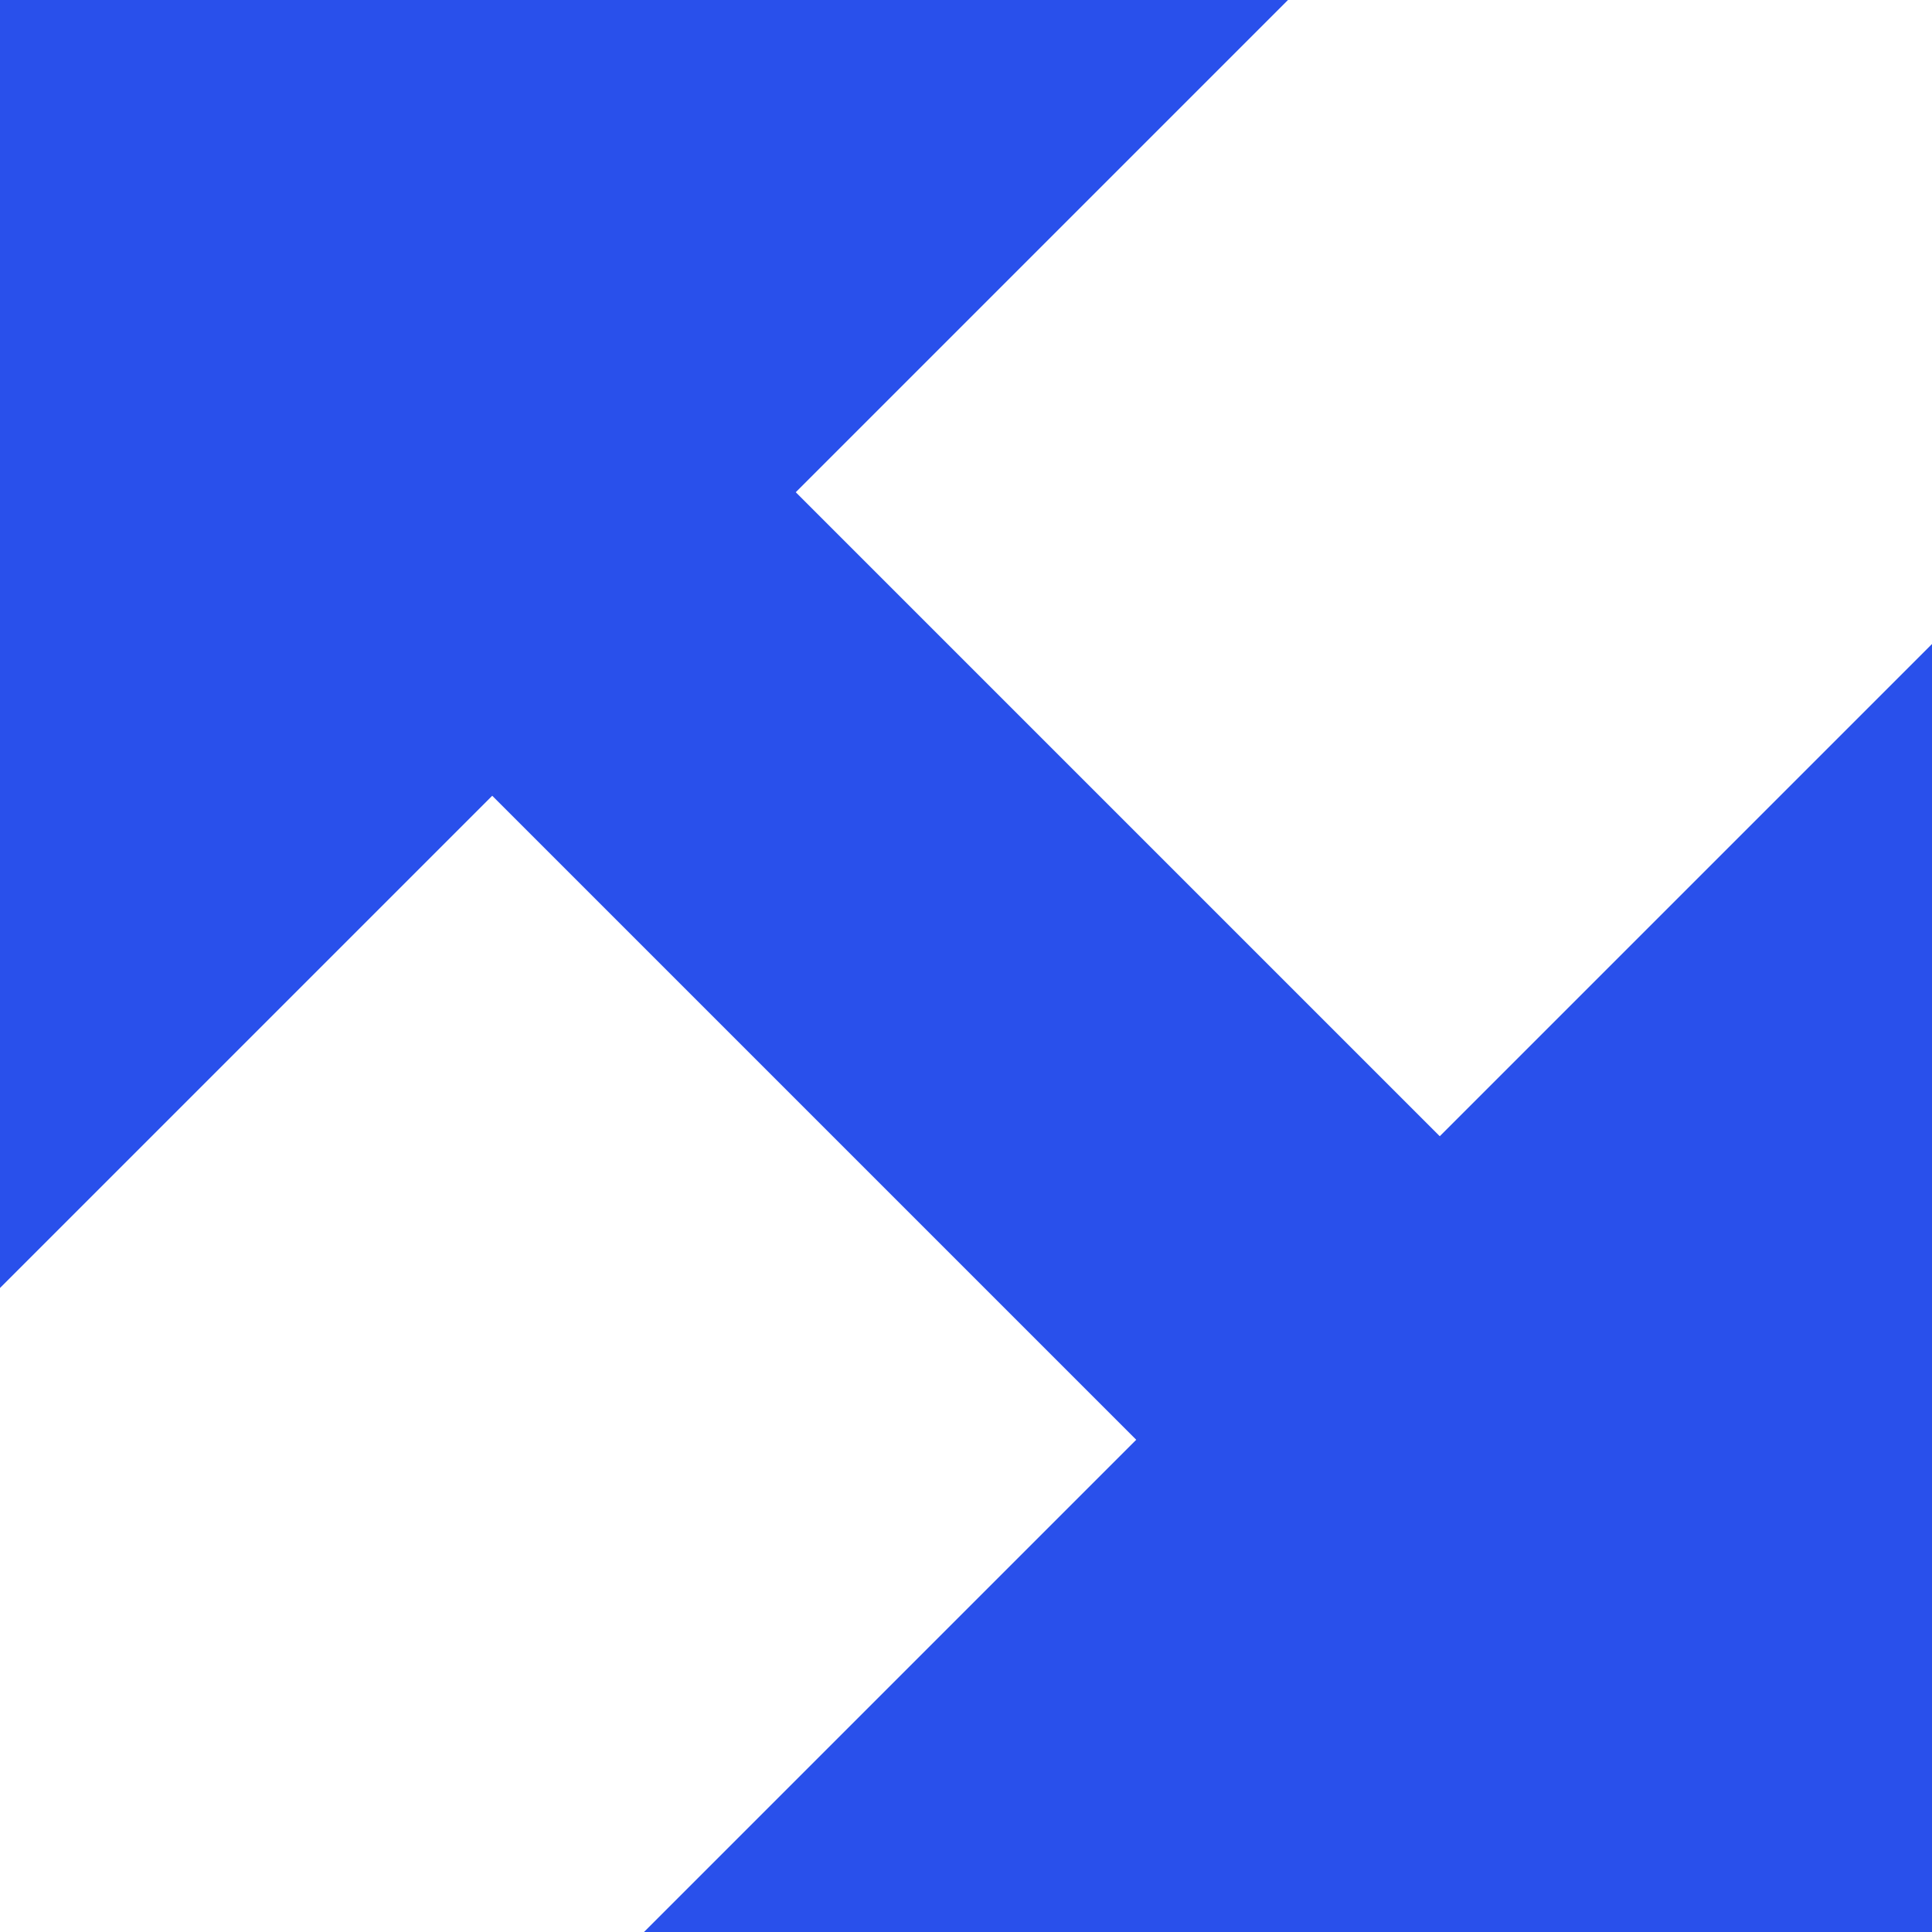
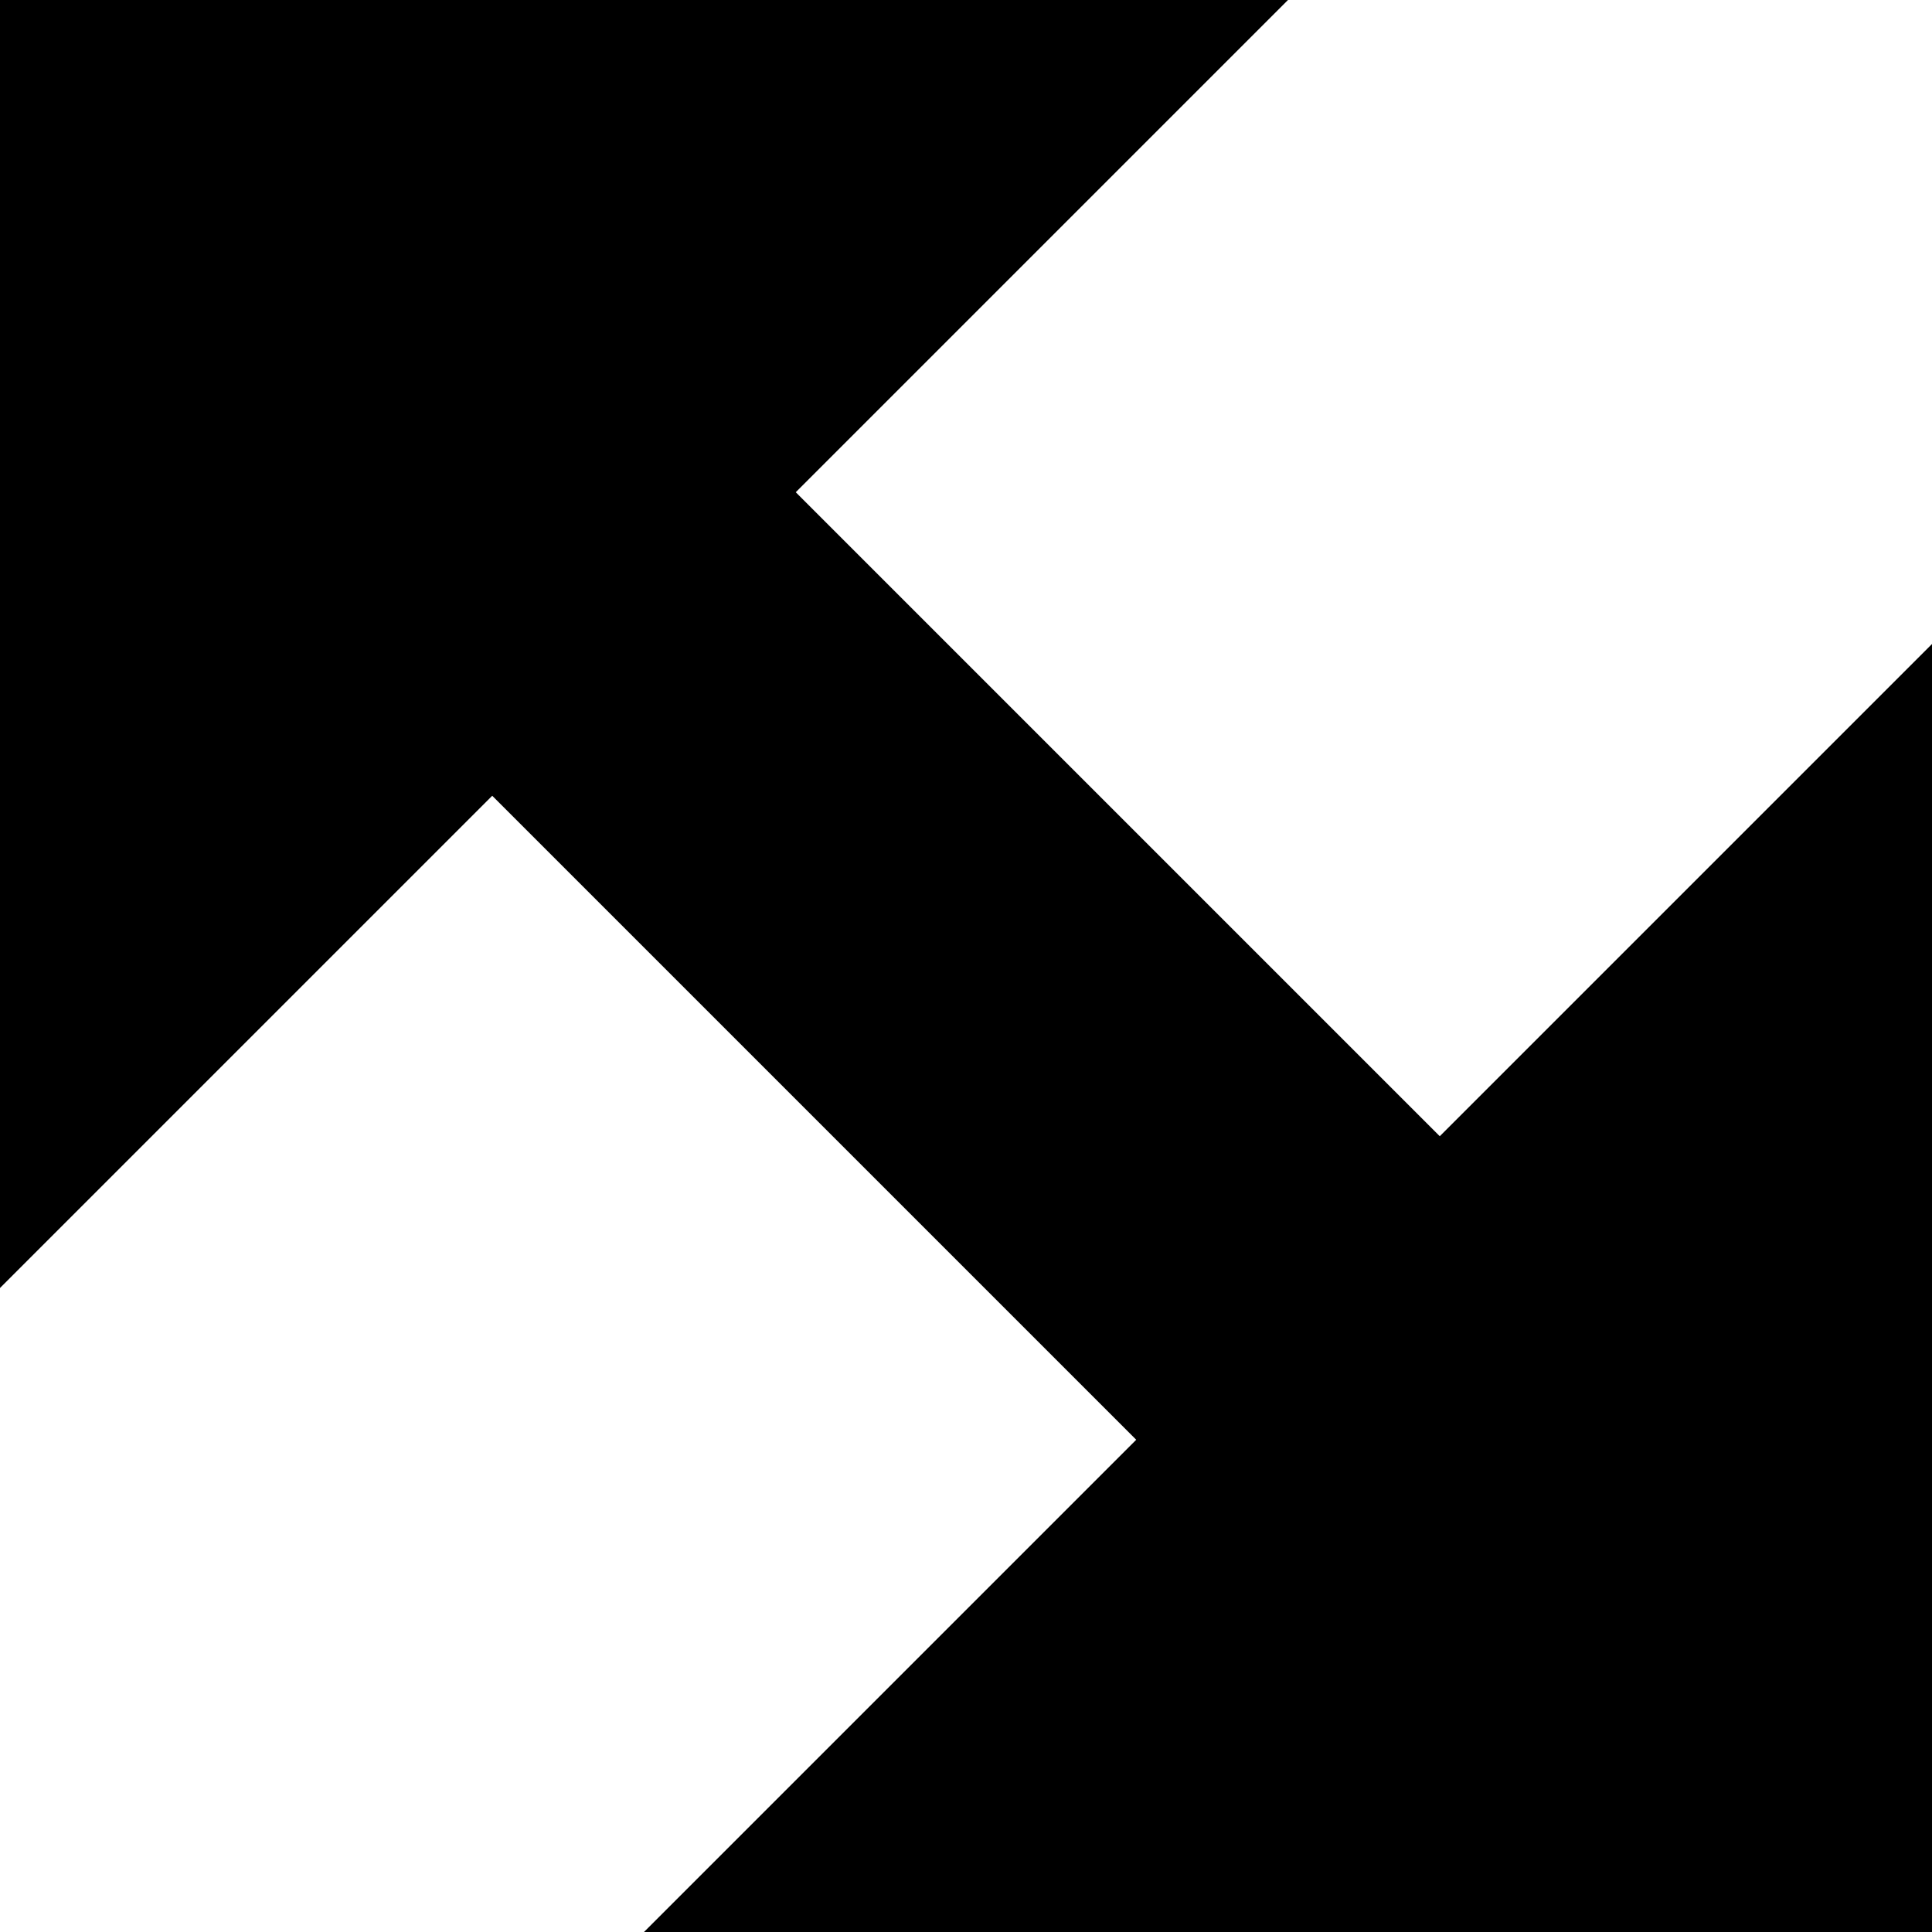
- <svg xmlns="http://www.w3.org/2000/svg" width="18" height="18" viewBox="0 0 18 18" fill="none">
-   <path fill-rule="evenodd" clip-rule="evenodd" d="M0 0H12L7.414 4.586L13.414 10.586L18 6L18 18L6 18L10.586 13.414L4.586 7.414L0 12V0Z" fill="#2950EB" />
+ <svg xmlns="http://www.w3.org/2000/svg" width="18" height="18" viewBox="0 0 18 18" fill="">
+   <path fill-rule="evenodd" clip-rule="evenodd" d="M0 0H12L7.414 4.586L13.414 10.586L18 6L18 18L6 18L10.586 13.414L4.586 7.414L0 12V0Z" fill="" />
</svg>
